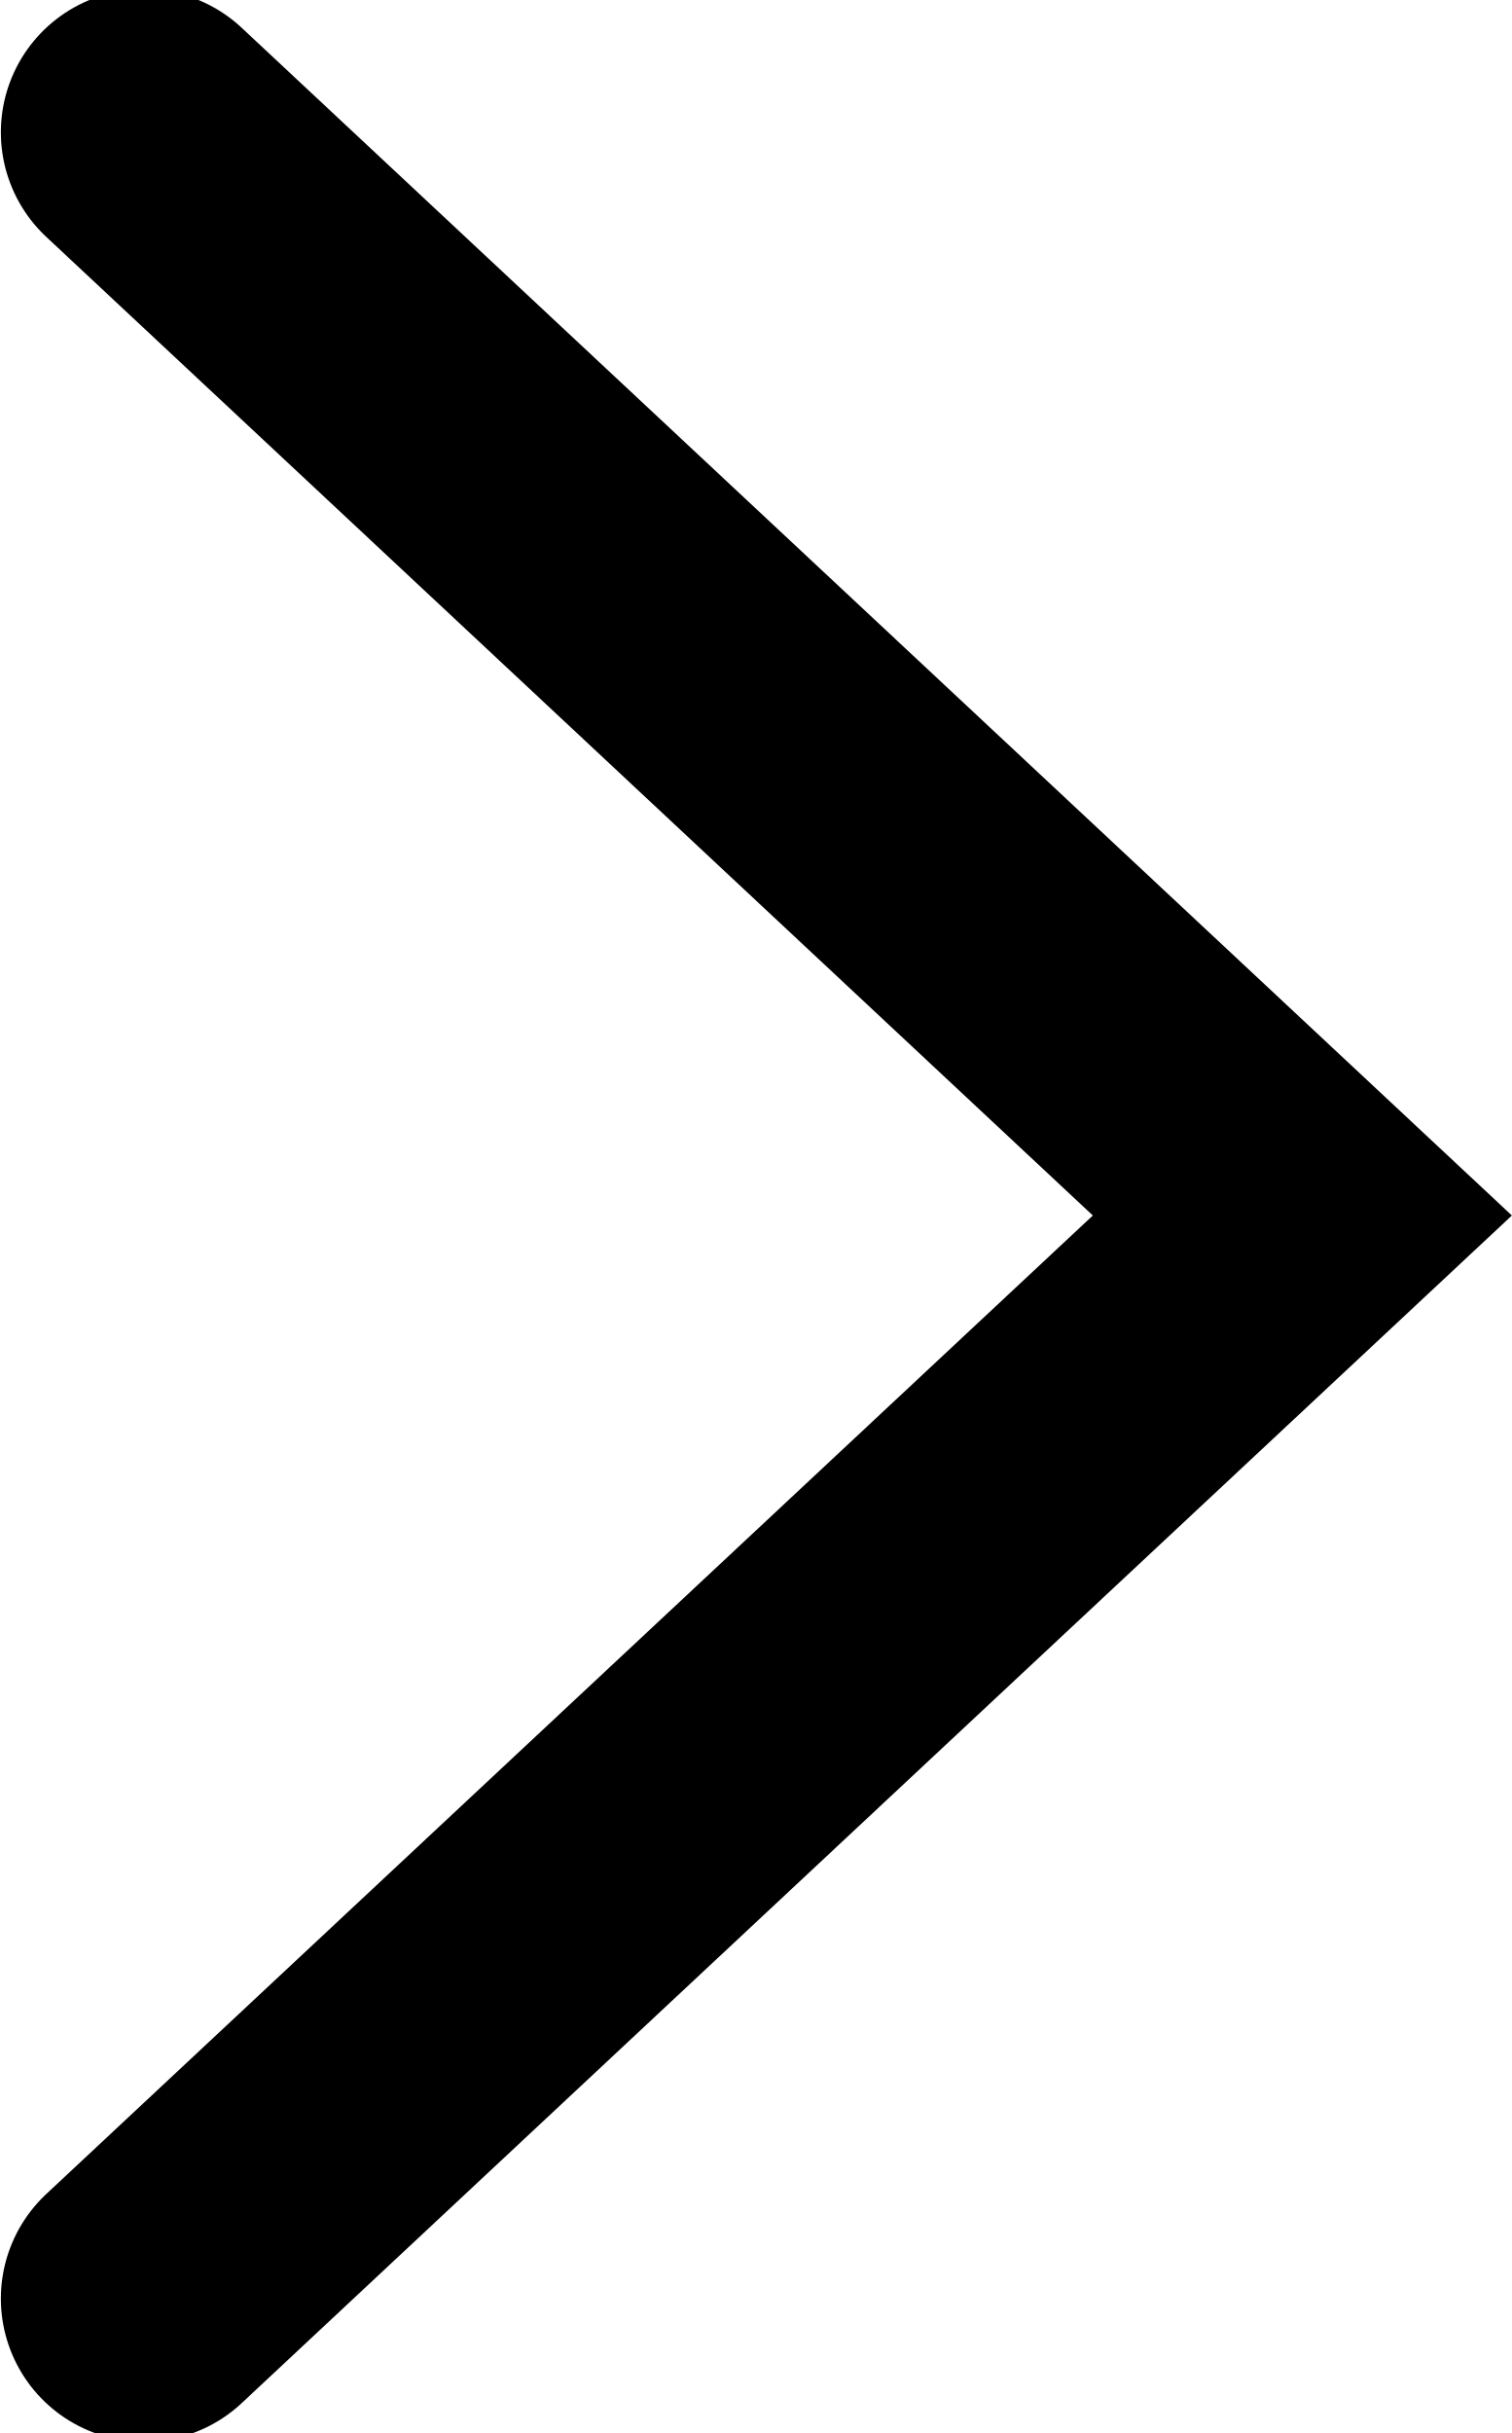
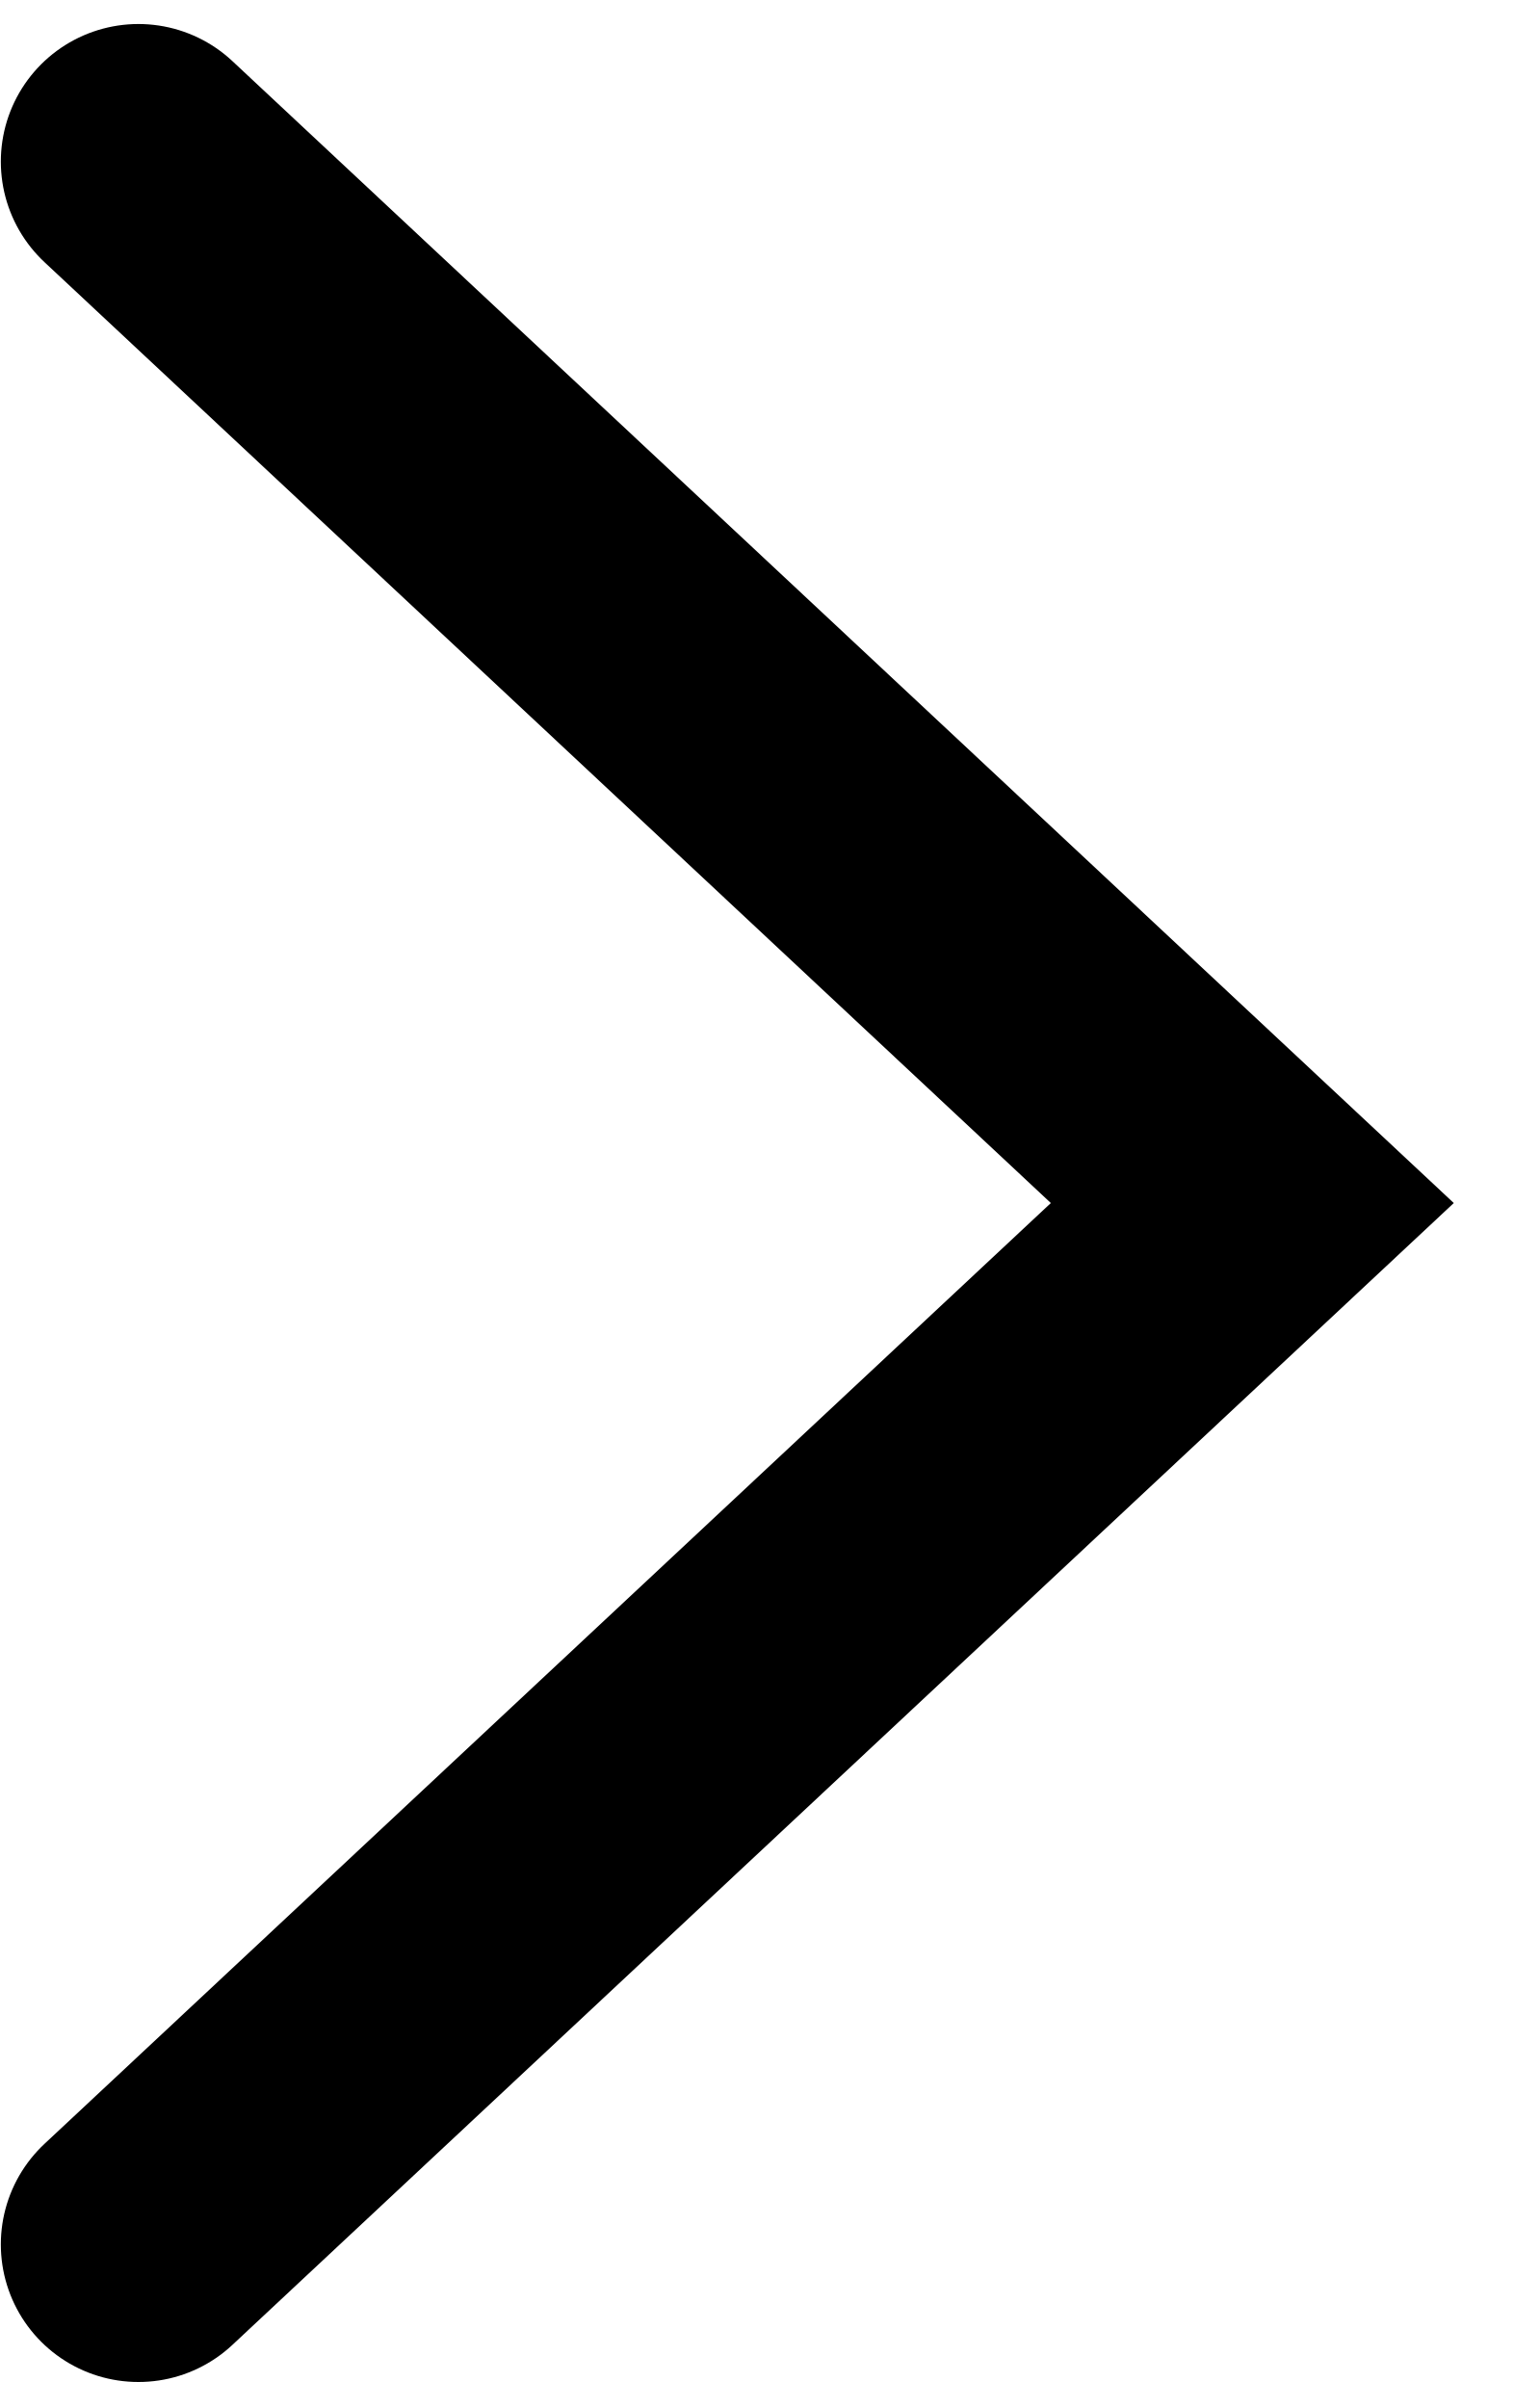
- <svg xmlns="http://www.w3.org/2000/svg" width="21.125" height="34" viewBox="0 0 21.125 34">
-   <defs>
-     <style>
-       .cls-1 {
-         fill: none;
-         stroke: #000;
-         stroke-linecap: round;
-         stroke-width: 4px;
-         fill-rule: evenodd;
-       }
-     </style>
-   </defs>
-   <path class="cls-1" d="M14.981,1.849L31.173,16.986,14.981,32.122" transform="translate(-12.969)" />
+ <svg xmlns="http://www.w3.org/2000/svg" width="22" height="35" viewBox="0 0 22 35">
+   <path fill="none" stroke="#000" stroke-linecap="round" stroke-width="4" fill-rule="evenodd" d="M14.981,1.849L31.173,16.986,14.981,32.122" transform="translate(-12.969 0.5)" />
</svg>
